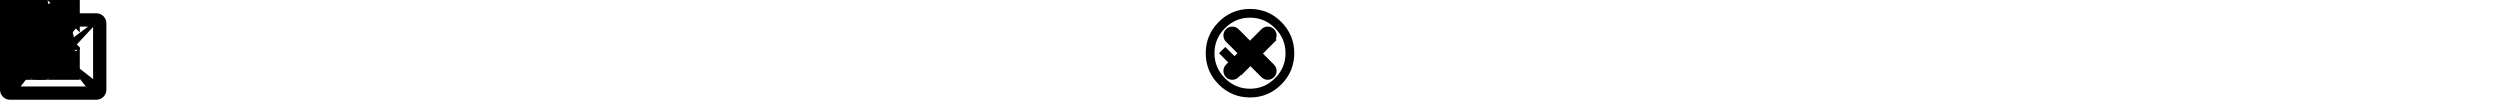
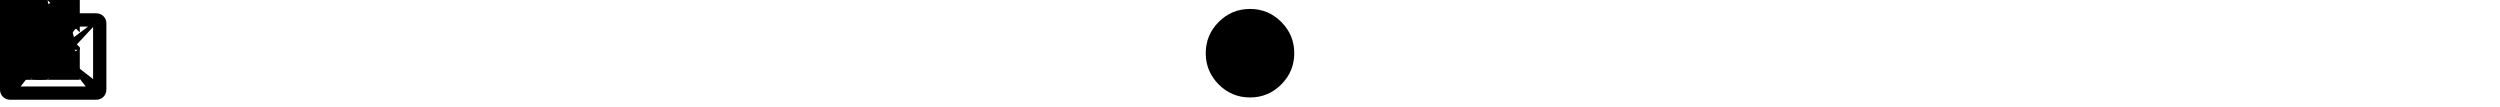
<svg xmlns="http://www.w3.org/2000/svg" version="1.1" width="752" height="32" viewBox="0 0 752 32">
  <svg id="icon-envelop" width="32" height="32" viewBox="0 0 32 32" x="0" y="0">
    <path d="M29 4h-26c-1.65 0-3 1.35-3 3v20c0 1.65 1.35 3 3 3h26c1.65 0 3-1.35 3-3v-20c0-1.65-1.35-3-3-3zM12.461 17.199l-8.461 6.59v-15.676l8.461 9.086zM5.512 8h20.976l-10.488 7.875-10.488-7.875zM12.79 17.553l3.21 3.447 3.21-3.447 6.58 8.447h-19.579l6.58-8.447zM19.539 17.199l8.461-9.086v15.676l-8.461-6.59z" />
  </svg>
  <svg id="icon-bell" width="20" height="20" viewBox="0 0 32 32" x="0" y="0">
    <path d="M32.047 25c0-9-8-7-8-14 0-0.58-0.056-1.076-0.158-1.498-0.526-3.532-2.88-6.366-5.93-7.23 0.027-0.123 0.041-0.251 0.041-0.382 0-1.040-0.9-1.891-2-1.891s-2 0.851-2 1.891c0 0.131 0.014 0.258 0.041 0.382-3.421 0.969-5.966 4.416-6.039 8.545-0.001 0.060-0.002 0.121-0.002 0.183 0 7-8 5-8 14 0 2.382 5.331 4.375 12.468 4.878 0.673 1.263 2.002 2.122 3.532 2.122s2.86-0.86 3.532-2.122c7.137-0.503 12.468-2.495 12.468-4.878 0-0.007-0.001-0.014-0.001-0.021l0.048 0.021zM25.82 26.691c-1.695 0.452-3.692 0.777-5.837 0.958-0.178-2.044-1.893-3.648-3.984-3.648s-3.805 1.604-3.984 3.648c-2.144-0.18-4.142-0.506-5.837-0.958-2.332-0.622-3.447-1.318-3.855-1.691 0.408-0.372 1.523-1.068 3.855-1.691 2.712-0.724 6.199-1.122 9.82-1.122s7.109 0.398 9.82 1.122c2.332 0.622 3.447 1.318 3.855 1.691-0.408 0.372-1.523 1.068-3.855 1.691z" />
  </svg>
  <svg id="icon-calendar" width="20" height="20" viewBox="0 0 32 32" x="0" y="0">
    <path d="M10 12h4v4h-4zM16 12h4v4h-4zM22 12h4v4h-4zM4 24h4v4h-4zM10 24h4v4h-4zM16 24h4v4h-4zM10 18h4v4h-4zM16 18h4v4h-4zM22 18h4v4h-4zM4 18h4v4h-4zM26 0v2h-4v-2h-14v2h-4v-2h-4v32h30v-32h-4zM28 30h-26v-22h26v22z" />
  </svg>
  <svg id="icon-user" width="24" height="24" viewBox="0 0 32 32" x="0" y="0">
    <path d="M18 22.082v-1.649c2.203-1.241 4-4.337 4-7.432 0-4.971 0-9-6-9s-6 4.029-6 9c0 3.096 1.797 6.191 4 7.432v1.649c-6.784 0.555-12 3.888-12 7.918h28c0-4.030-5.216-7.364-12-7.918z" />
  </svg>
  <svg id="icon-enlarge" width="24" height="24" viewBox="0 0 32 32" x="0" y="0">
    <path d="M32 0h-13l5 5-6 6 3 3 6-6 5 5z" />
    <path d="M32 32v-13l-5 5-6-6-3 3 6 6-5 5z" />
    <path d="M0 32h13l-5-5 6-6-3-3-6 6-5-5z" />
    <path d="M0 0v13l5-5 6 6 3-3-6-6 5-5z" />
  </svg>
  <svg id="icon-airplane" width="20" height="20" viewBox="0 0 32 32" x="0" y="0">
    <path d="M24 19.999l-5.713-5.713 13.713-10.286-4-4-17.141 6.858-5.397-5.397c-1.556-1.556-3.728-1.928-4.828-0.828s-0.727 3.273 0.828 4.828l5.396 5.396-6.858 17.143 4 4 10.287-13.715 5.713 5.713v7.999h4l2-6 6-2v-4l-7.999 0z" />
  </svg>
  <svg id="icon-switch" width="24" height="24" viewBox="0 0 32 32" x="0" y="0">
    <path d="M20 4.581v4.249c1.131 0.494 2.172 1.2 3.071 2.099 1.889 1.889 2.929 4.4 2.929 7.071s-1.040 5.182-2.929 7.071c-1.889 1.889-4.4 2.929-7.071 2.929s-5.182-1.040-7.071-2.929c-1.889-1.889-2.929-4.4-2.929-7.071s1.040-5.182 2.929-7.071c0.899-0.899 1.94-1.606 3.071-2.099v-4.249c-5.783 1.721-10 7.077-10 13.419 0 7.732 6.268 14 14 14s14-6.268 14-14c0-6.342-4.217-11.698-10-13.419zM14 0h4v16h-4z" />
  </svg>
  <svg id="icon-cog" width="24" height="24" viewBox="0 0 32 32" x="0" y="0">
    <path d="M29.181 19.070c-1.679-2.908-0.669-6.634 2.255-8.328l-3.145-5.447c-0.898 0.527-1.943 0.829-3.058 0.829-3.361 0-6.085-2.742-6.085-6.125h-6.289c0.008 1.044-0.252 2.103-0.811 3.070-1.679 2.908-5.411 3.897-8.339 2.211l-3.144 5.447c0.905 0.515 1.689 1.268 2.246 2.234 1.676 2.903 0.672 6.623-2.241 8.319l3.145 5.447c0.895-0.522 1.935-0.82 3.044-0.82 3.35 0 6.067 2.725 6.084 6.092h6.289c-0.003-1.034 0.259-2.080 0.811-3.038 1.676-2.903 5.399-3.894 8.325-2.219l3.145-5.447c-0.899-0.515-1.678-1.266-2.232-2.226zM16 22.479c-3.578 0-6.479-2.901-6.479-6.479s2.901-6.479 6.479-6.479c3.578 0 6.479 2.901 6.479 6.479s-2.901 6.479-6.479 6.479z" />
  </svg>
  <svg id="icon-home3" viewBox="0 0 32 32" width="24" height="24" x="0" y="0">
    <path d="M32 19l-6-6v-9h-4v5l-6-6-16 16v1h4v10h10v-6h4v6h10v-10h4z" />
  </svg>
  <svg id="icon-times" viewBox="0 0 24 24" x="0" y="0">
    <path d="M17.414 6.586c-0.78-0.781-2.048-0.781-2.828 0l-2.586 2.586-2.586-2.586c-0.78-0.781-2.048-0.781-2.828 0-0.781 0.781-0.781 2.047 0 2.828l2.585 2.586-2.585 2.586c-0.781 0.781-0.781 2.047 0 2.828 0.39 0.391 0.902 0.586 1.414 0.586s1.024-0.195 1.414-0.586l2.586-2.586 2.586 2.586c0.39 0.391 0.902 0.586 1.414 0.586s1.024-0.195 1.414-0.586c0.781-0.781 0.781-2.047 0-2.828l-2.585-2.586 2.585-2.586c0.781-0.781 0.781-2.047 0-2.828z" />
  </svg>
  <svg id="icon-check_circle_outline" viewBox="0 0 24 24" x="0" y="0">
    <path d="M12 20.016q3.281 0 5.648-2.367t2.367-5.648-2.367-5.648-5.648-2.367-5.648 2.367-2.367 5.648 2.367 5.648 5.648 2.367zM12 2.016q4.125 0 7.055 2.93t2.93 7.055-2.93 7.055-7.055 2.93-7.055-2.93-2.93-7.055 2.93-7.055 7.055-2.93zM16.594 7.594l1.406 1.406-8.016 8.016-4.969-5.016 1.406-1.406 3.563 3.563z" />
  </svg>
+   <svg id="icon-dangerous" viewBox="0 0 24 24" x="0" y="0">
+     <path d="M17.016 15.75l-3.75-3.75 3.75-3.75-1.266-1.266-3.75 3.75-3.75-3.75-1.266 1.266 3.75 3.75-3.75 3.75 1.266 1.266 3.75-3.75 3.75 3.75zM15.75 3l5.25 5.25v7.5l-5.25 5.25h-7.5l-5.25-5.25v-7.5l5.25-5.25h7.5z" />
+   </svg>
</svg>
